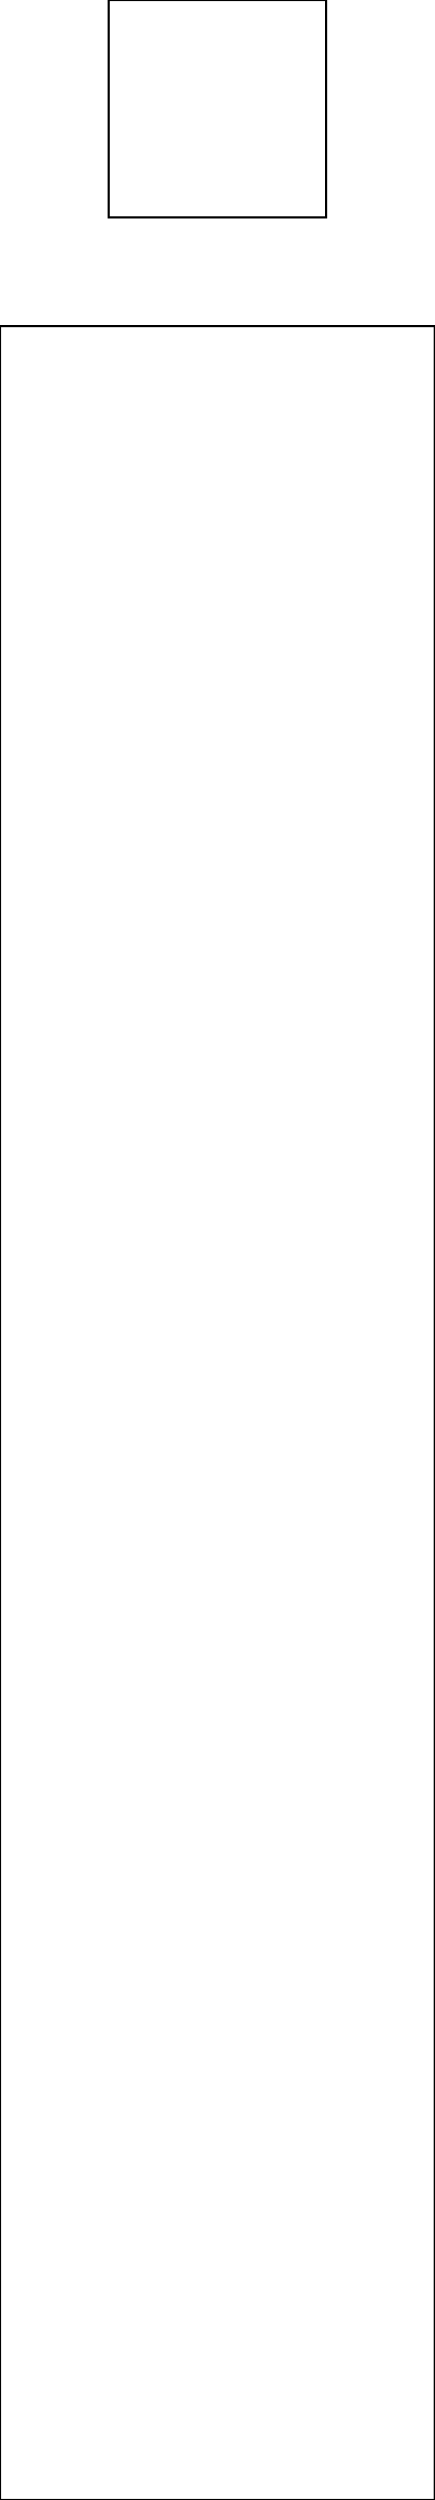
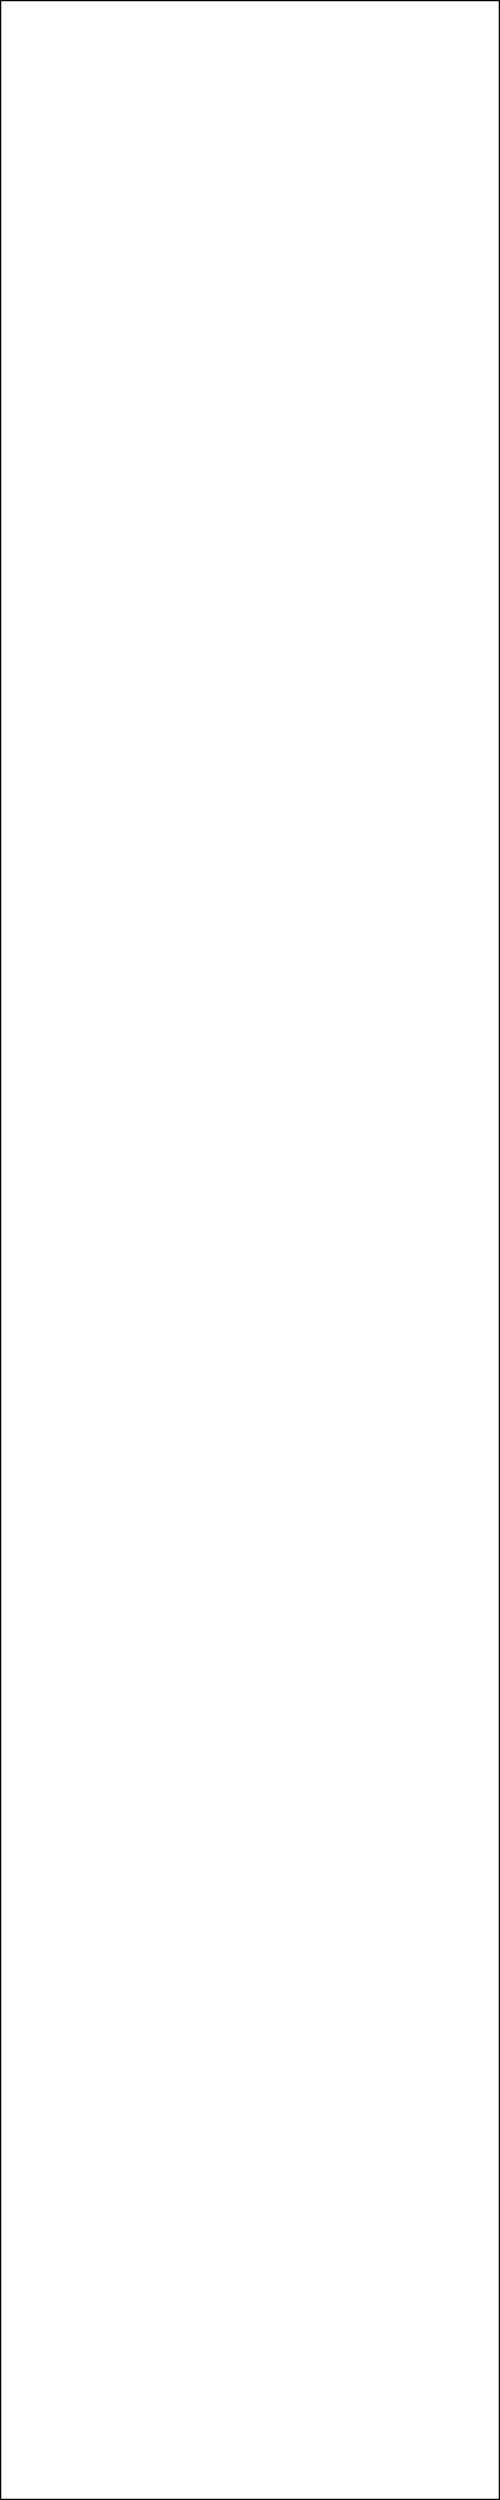
- <svg xmlns="http://www.w3.org/2000/svg" baseProfile="tiny" height="115 mm" width="20 mm" viewBox="0 0 20 115" version="1.1" stroke="black" stroke-width=".1" fill="none">
-   <path d="M0 15 L20 15 L20 115 L19.949 115 L19.897 115 L19.846 115 L19.794 115 L19.741 115 L19.687 115 L19.631 115 L19.574 115 L19.515 115 L19.452 115 L19.387 115 L19.318 115 L19.245 115 L19.166 115 L19.08 115 L18.987 115 L18.884 115 L18.77 115 L18.642 115 L18.495 115 L18.326 115 L18.126 115 L17.886 115 L17.591 115 L17.217 115 L16.724 115 L16.041 115 L15.026 115 L13.345 115 L10 115 L0 115 z" />
-   <path d="M5 10 L5 5 L5 0 L10 0 L15 0 L15 5 L15 10 L10 10 z" />
+ <svg xmlns="http://www.w3.org/2000/svg" baseProfile="tiny" height="100 mm" width="20 mm" viewBox="0 0 20 100" version="1.1" stroke="black" stroke-width=".1" fill="none">
+   <path d="M0 0 L20 0 L20 100 L19.949 100 L19.897 100 L19.846 100 L19.794 100 L19.741 100 L19.687 100 L19.631 100 L19.574 100 L19.515 100 L19.452 100 L19.387 100 L19.318 100 L19.245 100 L19.166 100 L19.08 100 L18.987 100 L18.884 100 L18.77 100 L18.642 100 L18.495 100 L18.326 100 L18.126 100 L17.886 100 L17.591 100 L17.217 100 L16.724 100 L16.041 100 L15.026 100 L13.345 100 L10 100 L0 100 z" />
</svg>
